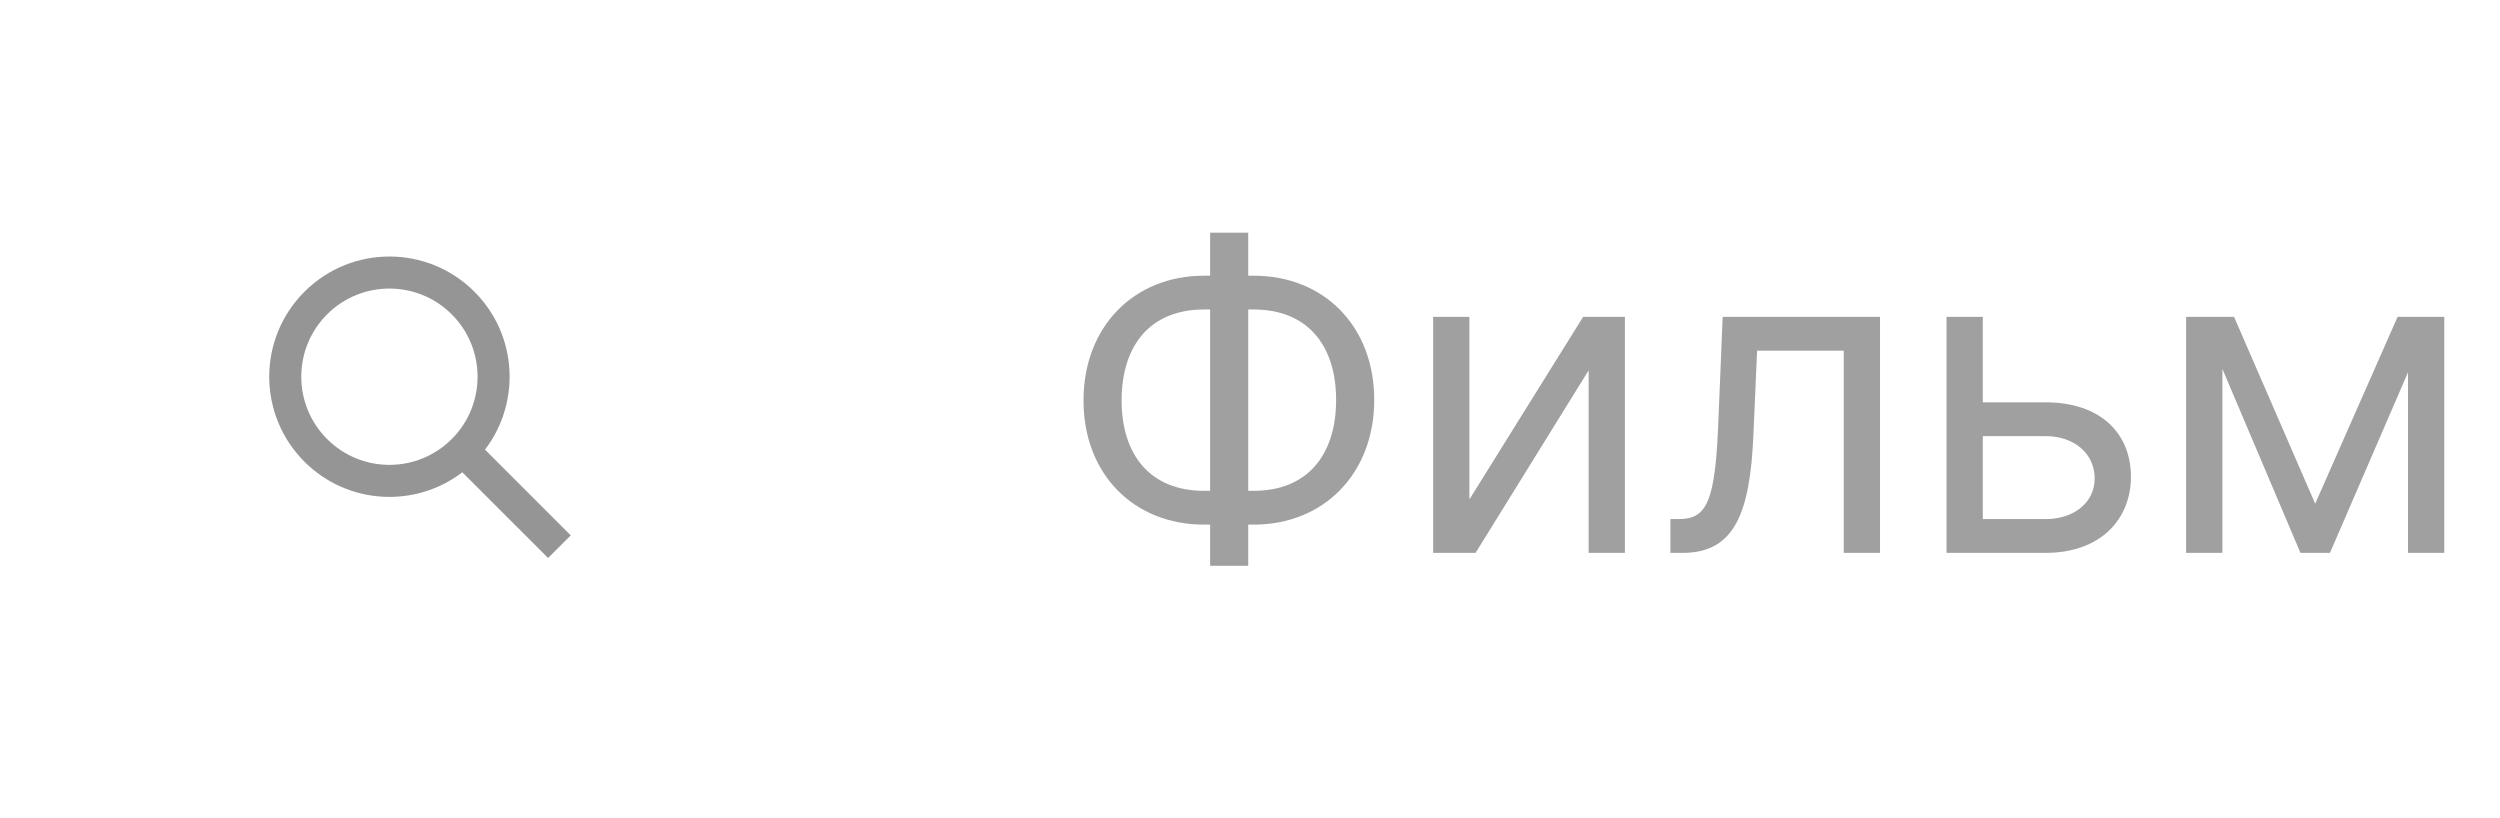
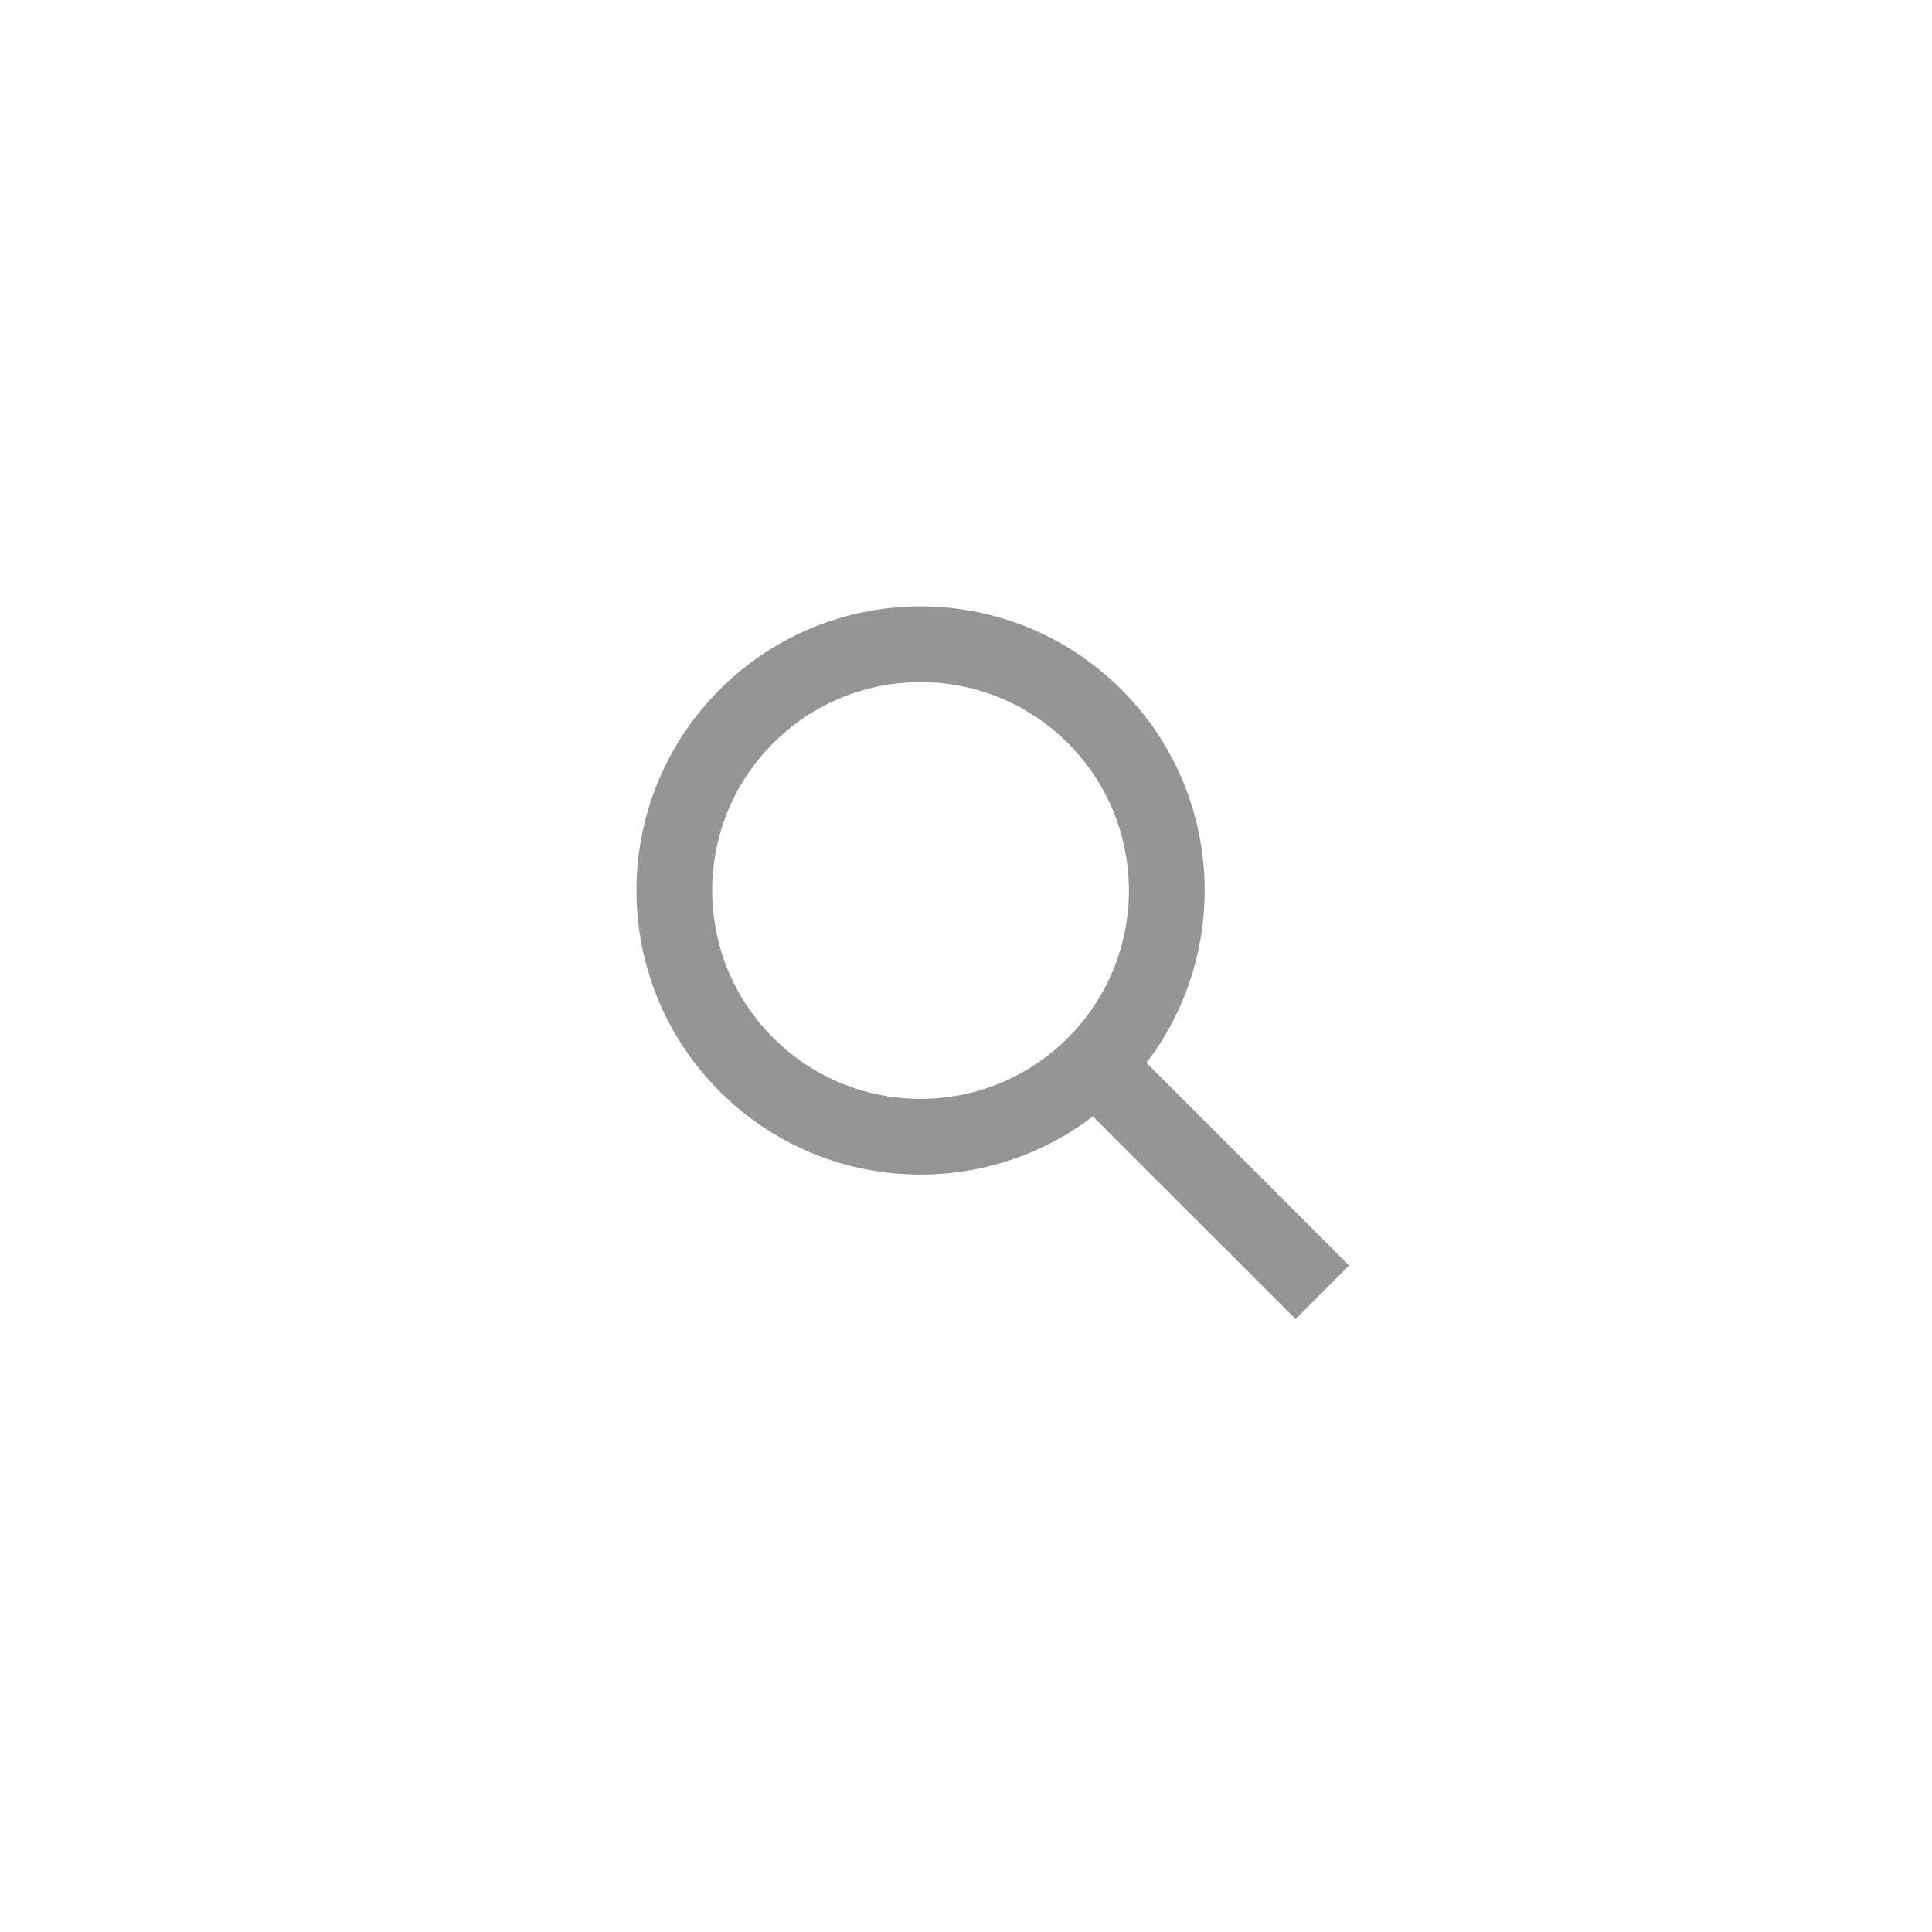
- <svg xmlns="http://www.w3.org/2000/svg" width="104" height="34" viewBox="0 0 104 34" fill="none">
+ <svg xmlns="http://www.w3.org/2000/svg" width="34" height="34" viewBox="0 0 34 34" fill="none">
  <path fill-rule="evenodd" clip-rule="evenodd" d="M18.793 18.264C17.361 19.696 15.039 19.696 13.607 18.264C12.175 16.832 12.175 14.51 13.607 13.078C15.039 11.646 17.361 11.646 18.793 13.078C20.225 14.51 20.225 16.832 18.793 18.264ZM19.233 19.647C17.273 21.146 14.457 20.999 12.665 19.207C10.712 17.254 10.712 14.088 12.665 12.136C14.617 10.183 17.783 10.183 19.736 12.136C21.529 13.928 21.675 16.744 20.176 18.704L23.743 22.271L22.8 23.213L19.233 19.647Z" fill="#959595" />
-   <path d="M50.085 11.469C47.17 11.469 45.074 13.591 45.074 16.659C45.074 19.727 47.17 21.824 50.085 21.824H50.341V23.537H51.926V21.824H52.156C55.071 21.824 57.168 19.702 57.168 16.634C57.168 13.565 55.071 11.469 52.156 11.469H51.926V9.679H50.341V11.469H50.085ZM50.085 12.875H50.341V20.418H50.085C47.861 20.418 46.659 18.935 46.659 16.659C46.659 14.358 47.861 12.875 50.085 12.875ZM51.926 12.875H52.156C54.381 12.875 55.582 14.358 55.582 16.634C55.582 18.935 54.381 20.418 52.156 20.418H51.926V12.875ZM61.127 20.776V13.182H59.619V23H61.383L66.088 15.406V23H67.596V13.182H65.858L61.127 20.776ZM69.49 23H70.001C72.174 23 72.801 21.312 72.942 18.091L73.095 14.588H76.7V23H78.209V13.182H71.663L71.484 17.528C71.356 20.827 71.024 21.594 69.848 21.594H69.49V23ZM82.485 16.736V13.182H80.976V23H85.093C87.394 23 88.647 21.594 88.647 19.829C88.647 18.04 87.394 16.736 85.093 16.736H82.485ZM82.485 18.142H85.093C86.288 18.142 87.138 18.871 87.138 19.906C87.138 20.897 86.288 21.594 85.093 21.594H82.485V18.142ZM96.312 20.954L92.938 13.182H90.943V23H92.452V15.349L95.699 23H96.926L100.173 15.489V23H101.682V13.182H99.739L96.312 20.954Z" fill="#A0A0A0" />
</svg>
